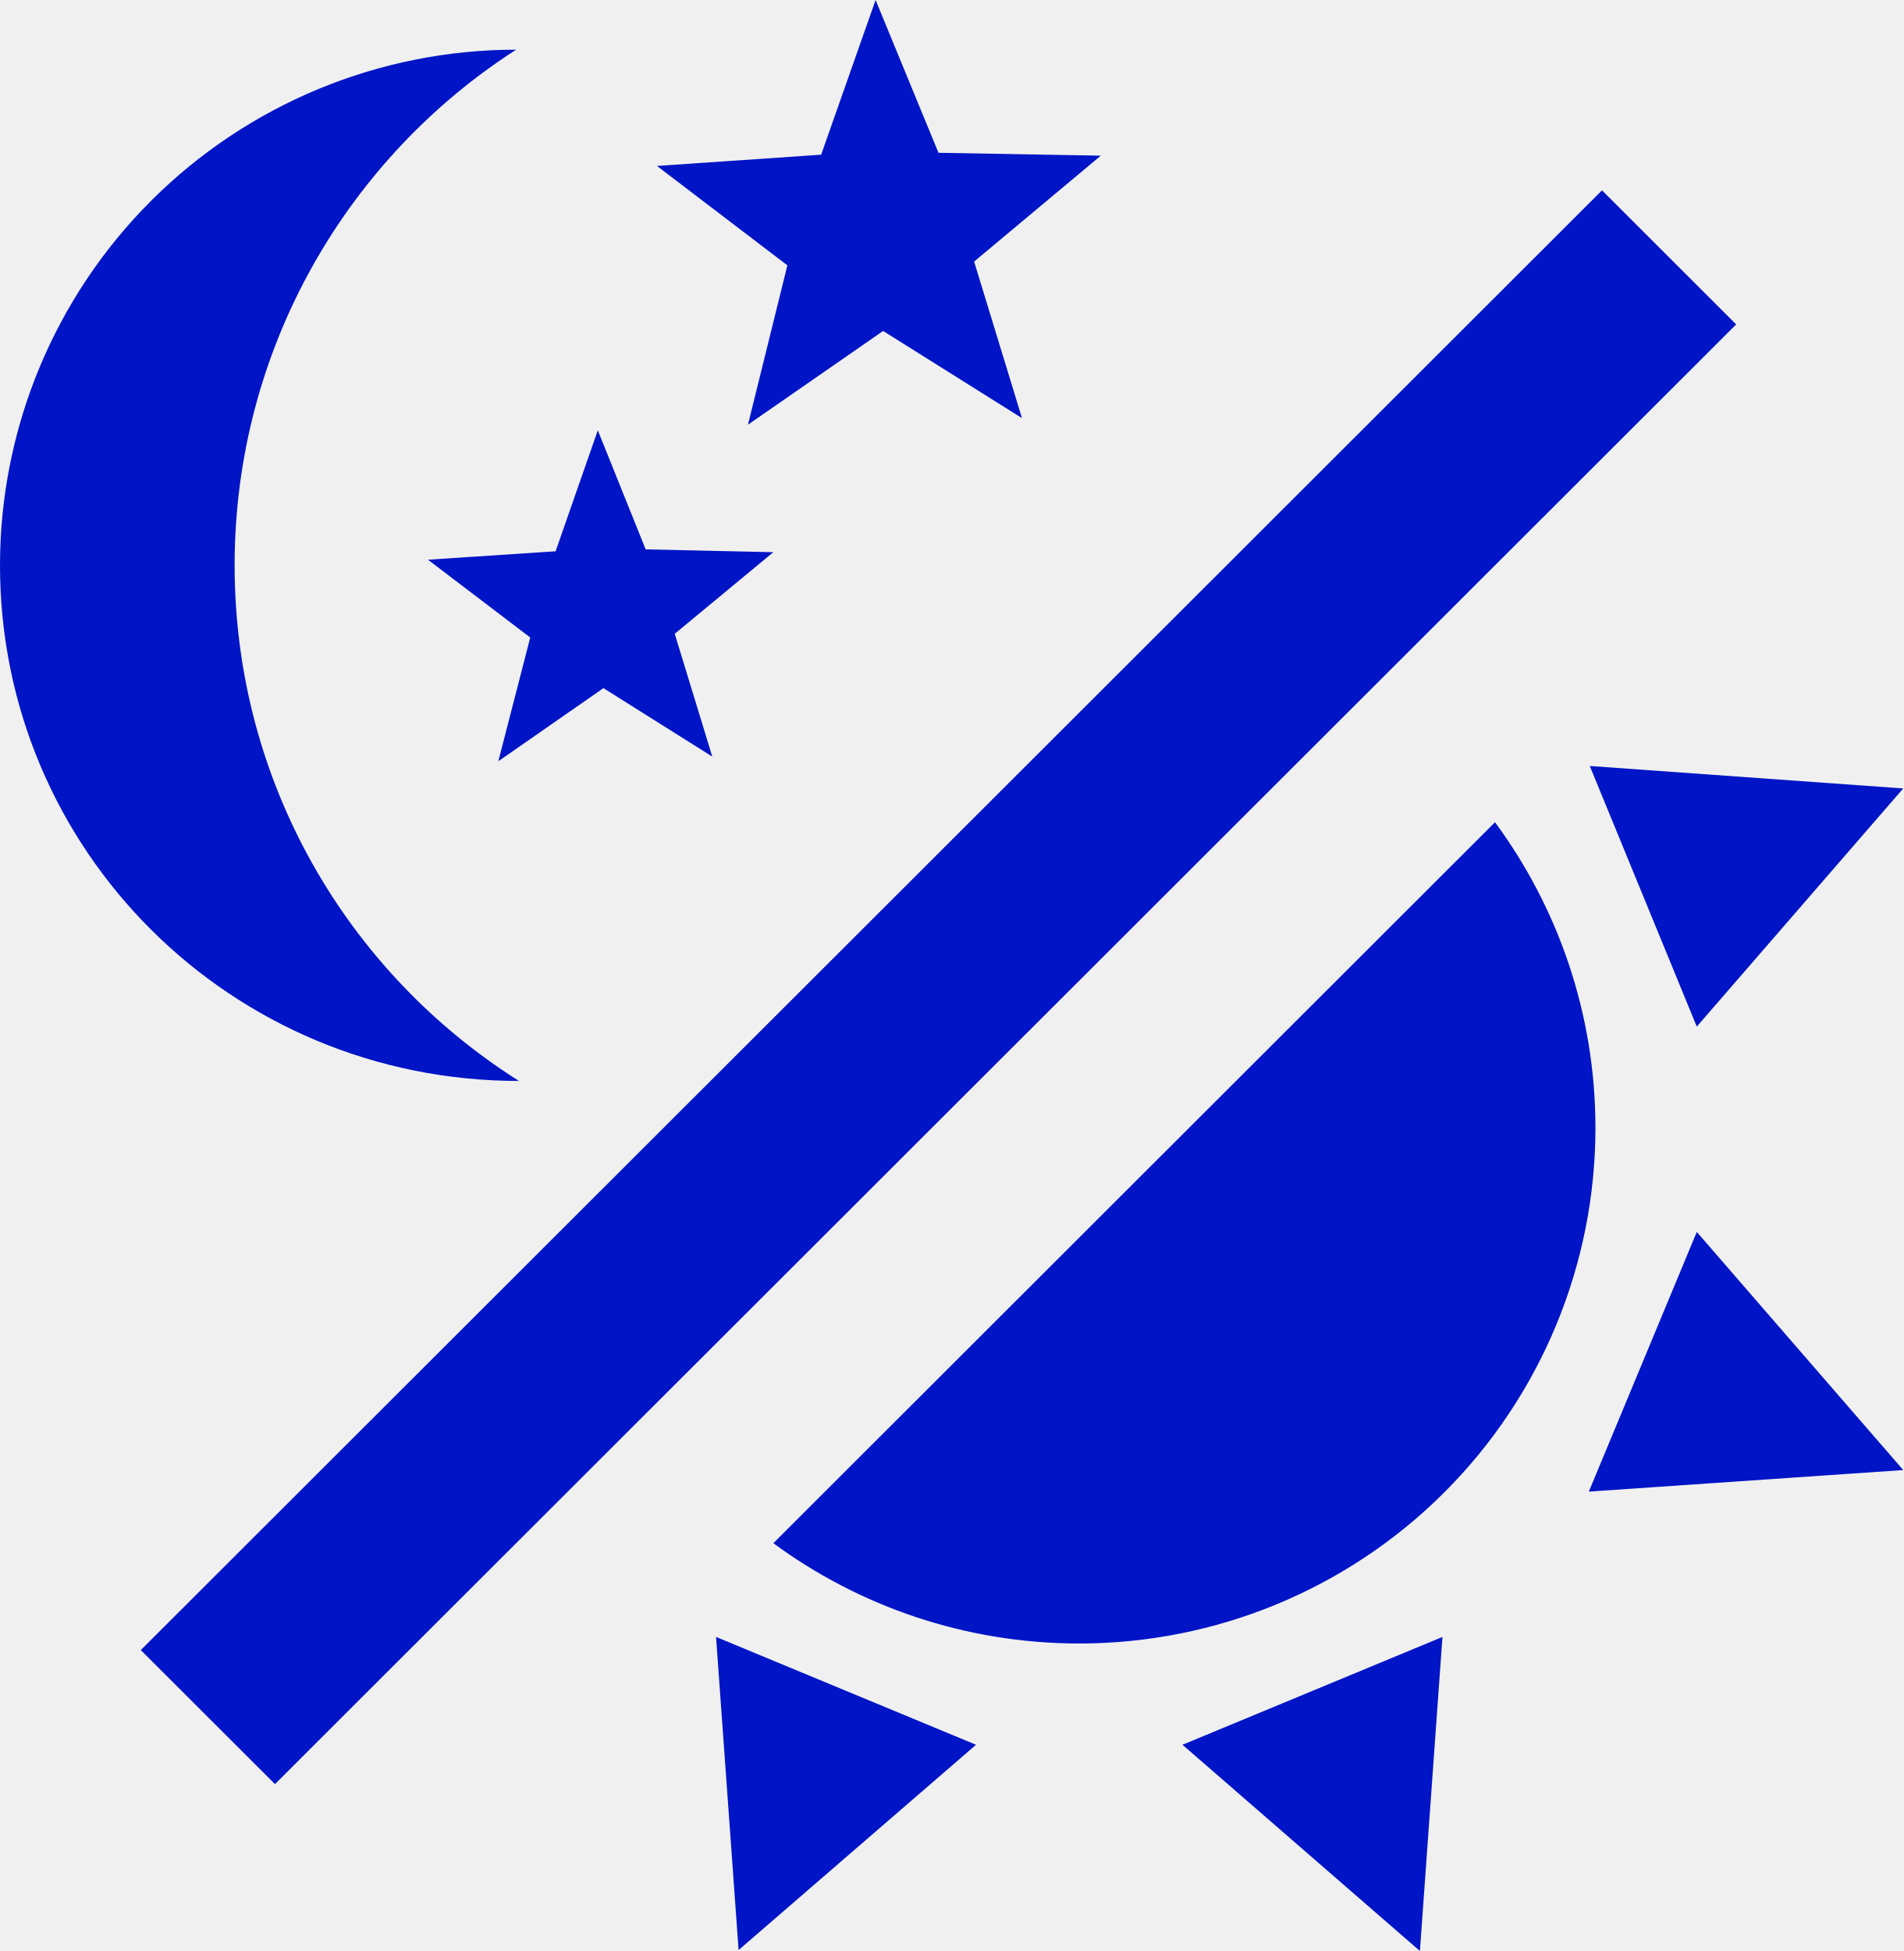
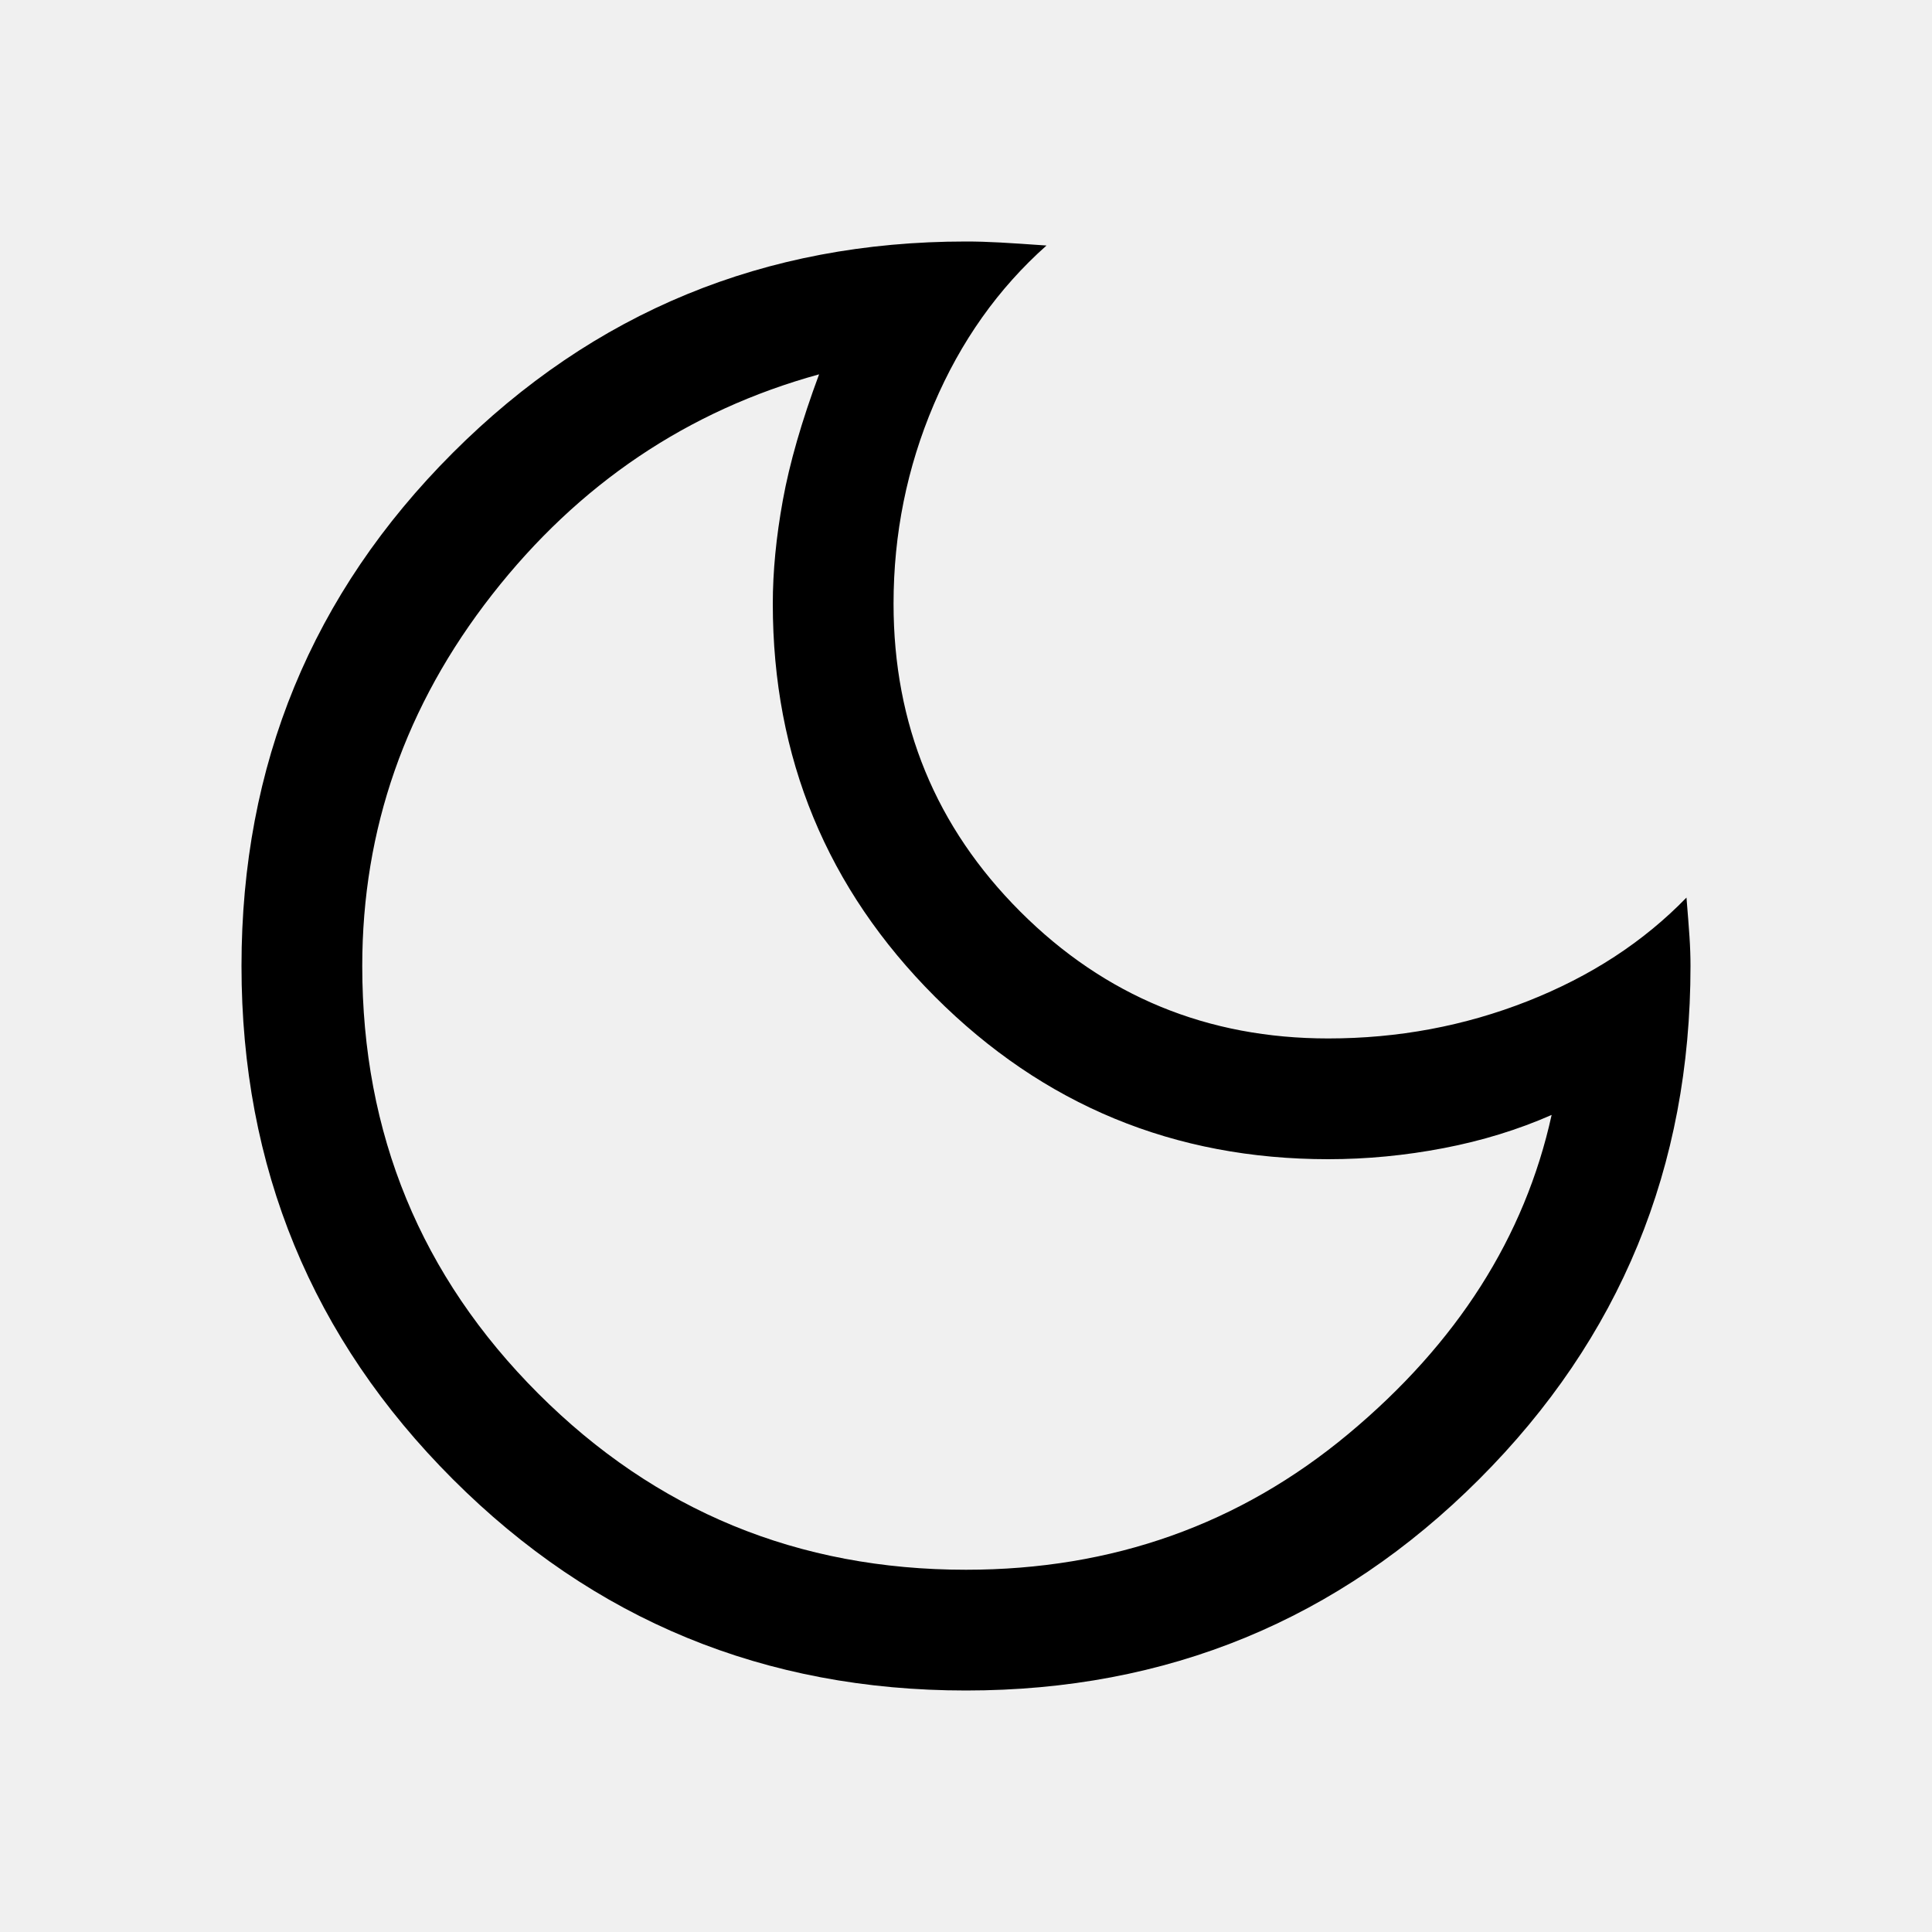
- <svg xmlns="http://www.w3.org/2000/svg" width="40" height="41" viewBox="0 0 40 41" fill="none">
-   <g clip-path="url(#clip0_2_11)">
-     <path d="M10.848 1.044C7.318 3.31 4.931 7.309 4.931 11.88C4.931 16.451 7.318 20.451 10.907 22.716C4.852 22.716 0 17.87 0 11.88C0 9.006 1.143 6.25 3.177 4.218C5.212 2.186 7.971 1.044 10.848 1.044Z" fill="#0115C6" />
-     <path d="M14.97 15.9L12.682 14.461L10.473 15.998L11.144 13.397L8.994 11.762L11.677 11.585L12.564 9.043L13.57 11.545L16.253 11.604L14.181 13.319L14.97 15.9Z" fill="#0115C6" />
-     <path d="M21.479 8.787L18.56 6.955L15.72 8.925L16.548 5.576L13.807 3.487L17.258 3.251L18.402 0L19.724 3.211L23.136 3.271L20.473 5.497L21.479 8.787Z" fill="#0115C6" />
-     <path d="M33.669 4L36.489 6.817L5.779 37.493L2.959 34.676L33.669 4Z" fill="#0115C6" />
-     <path d="M33.531 23.702C33.531 26.576 32.388 29.332 30.353 31.364C28.319 33.396 25.559 34.538 22.682 34.538C20.276 34.538 18.047 33.75 16.253 32.43L31.42 17.279C32.742 19.072 33.531 21.298 33.531 23.702Z" fill="#0115C6" />
-     <path d="M33.392 31.346L35.661 25.889L40 30.893L33.392 31.346Z" fill="#0115C6" />
-     <path d="M35.661 21.574L33.412 16.097L40 16.569L35.661 21.574Z" fill="#0115C6" />
-     <path d="M24.852 36.666L30.316 34.4L29.842 41L24.852 36.666Z" fill="#0115C6" />
-     <path d="M15.049 34.4L20.513 36.666L15.523 40.98L15.049 34.4Z" fill="#0115C6" />
-   </g>
-   <defs>
-     <clipPath id="clip0_2_11">
-       <rect width="40" height="41" fill="white" />
-     </clipPath>
-   </defs>
+ <svg xmlns="http://www.w3.org/2000/svg" height="35" viewBox="0 -960 960 960" width="35">
+   <path d="M480-120q-150 0-255-105T120-480q0-150 105-255t255-105q8 0 17 .5t23 1.5q-36 32-56 79t-20 99q0 90 63 153t153 63q52 0 99-18.5t79-51.5q1 12 1.5 19.5t.5 14.5q0 150-105 255T480-120Zm0-60q109 0 190-67.5T771-406q-25 11-53.667 16.5Q688.667-384 660-384q-114.689 0-195.345-80.655Q384-545.311 384-660q0-24 5-51.5t18-62.5q-98 27-162.5 109.5T180-480q0 125 87.5 212.5T480-180Zm-4-297Z" />
</svg>
